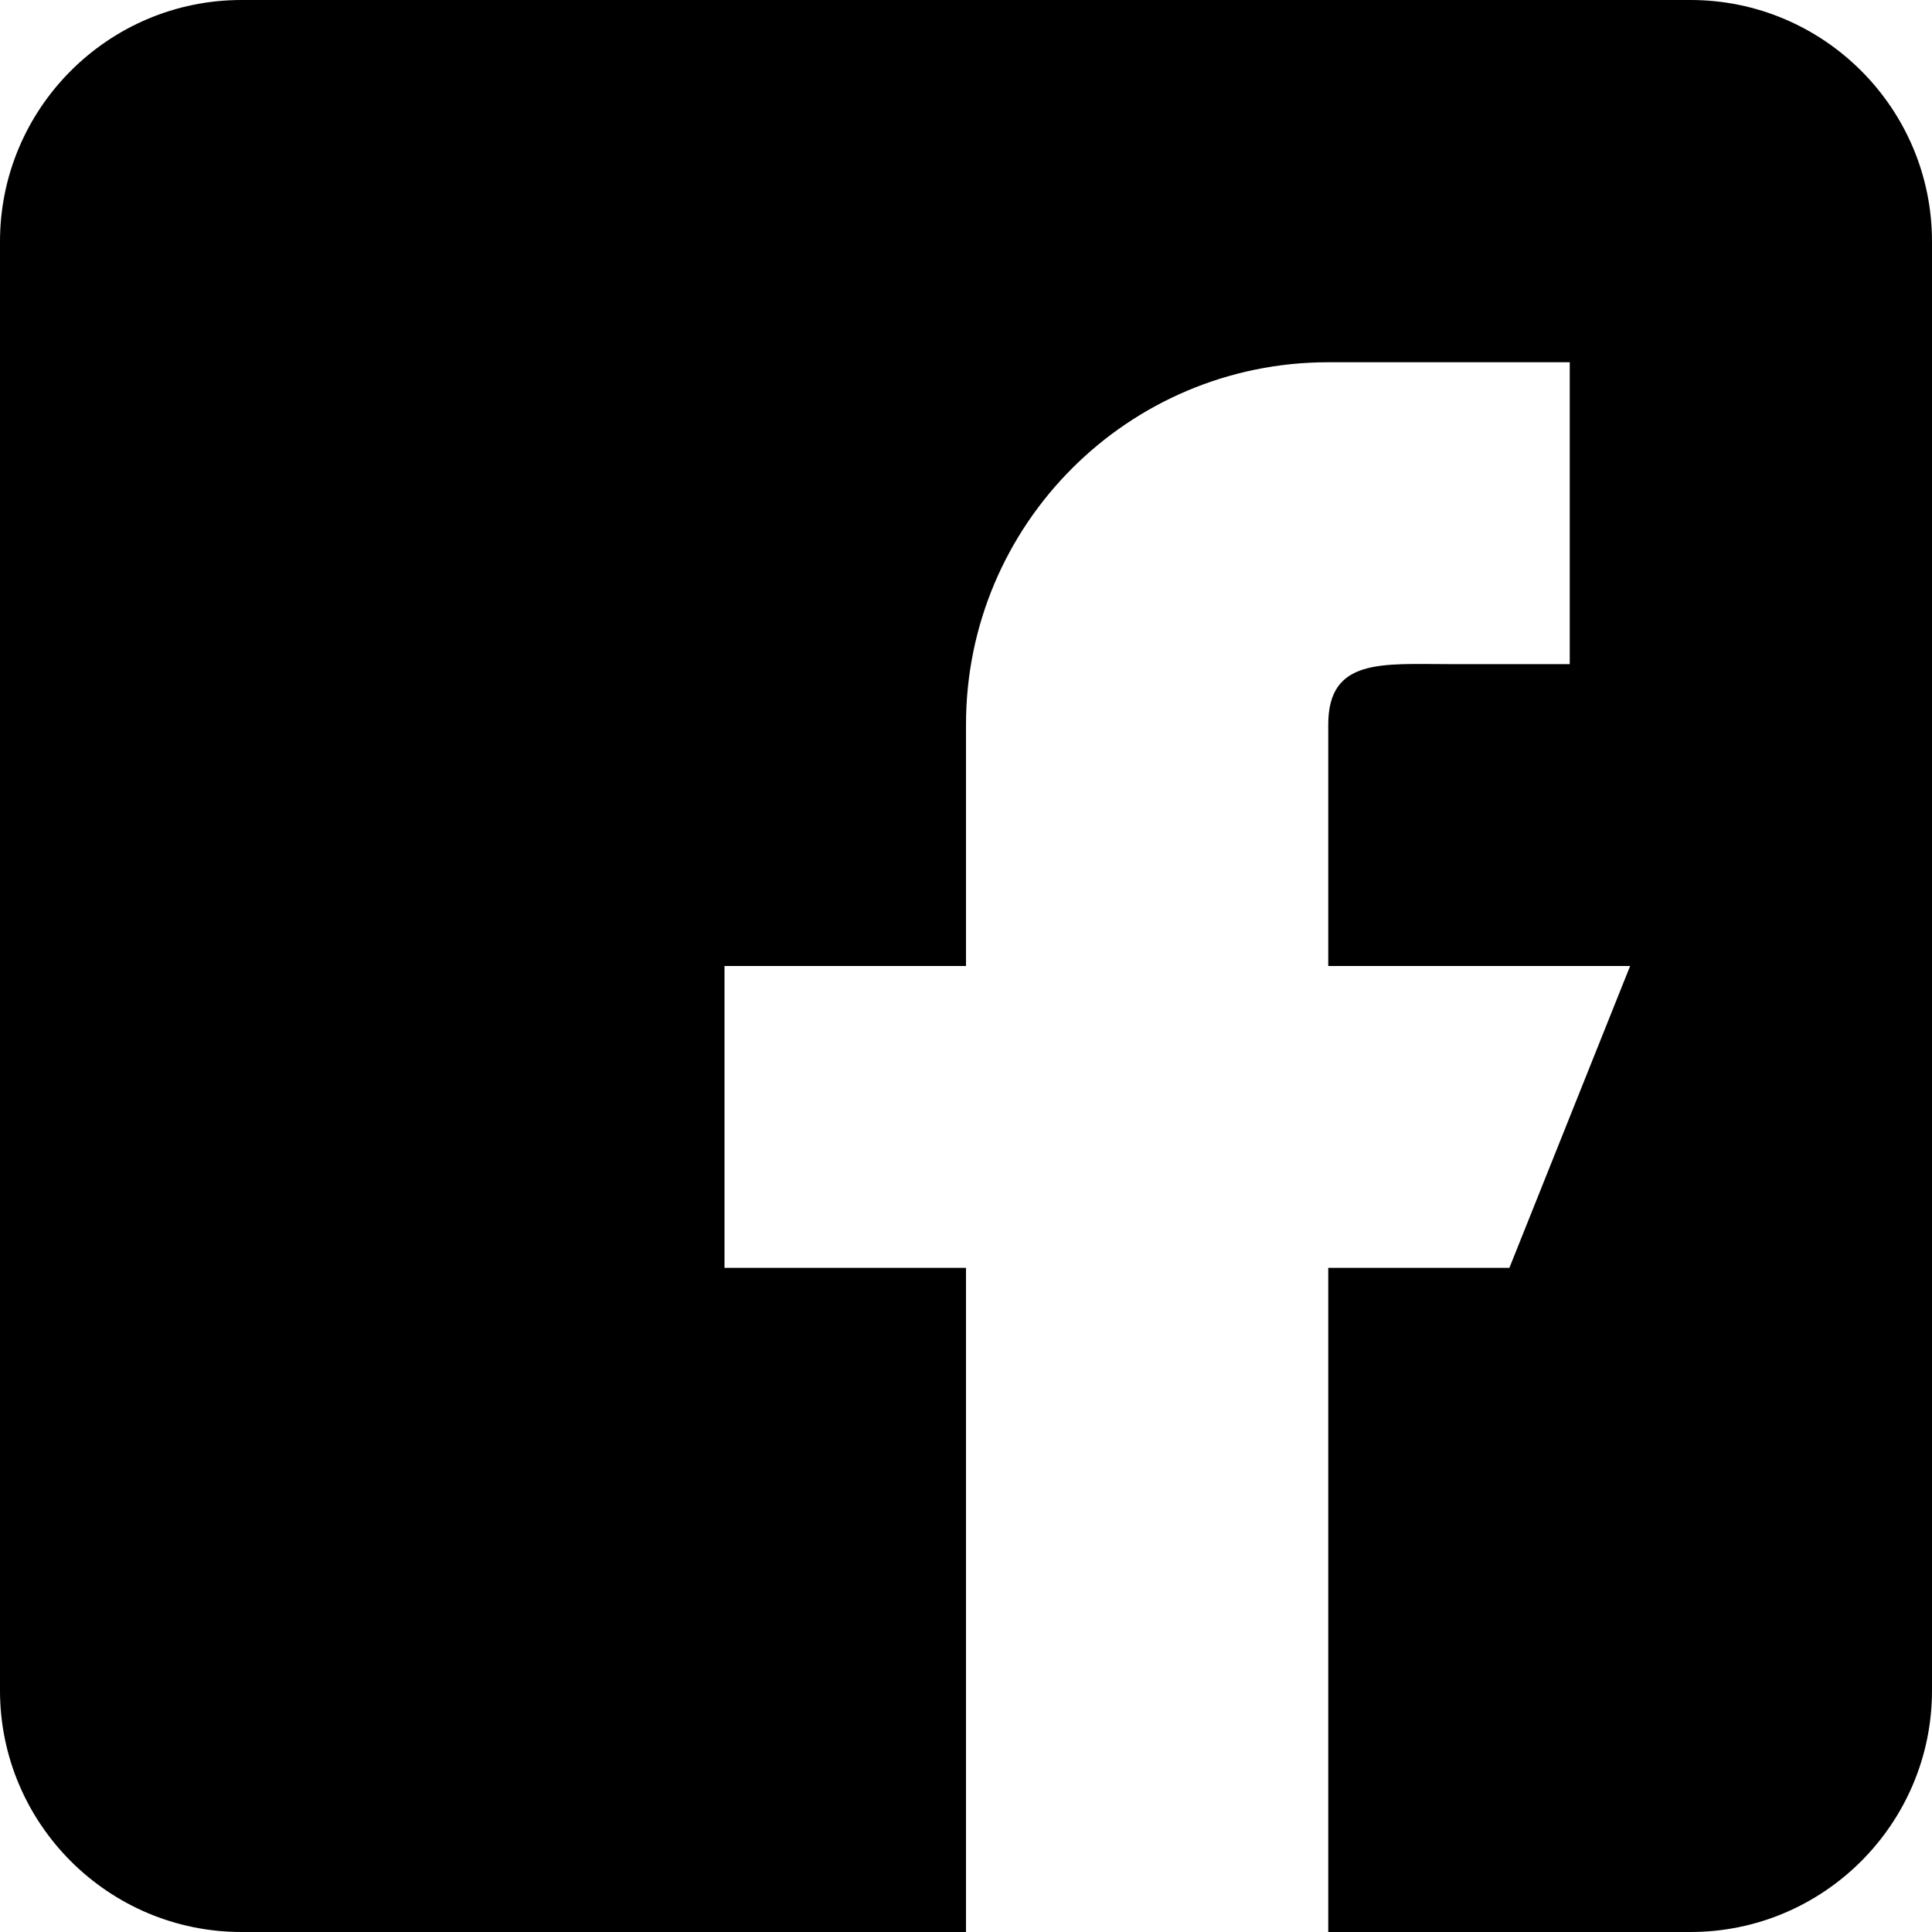
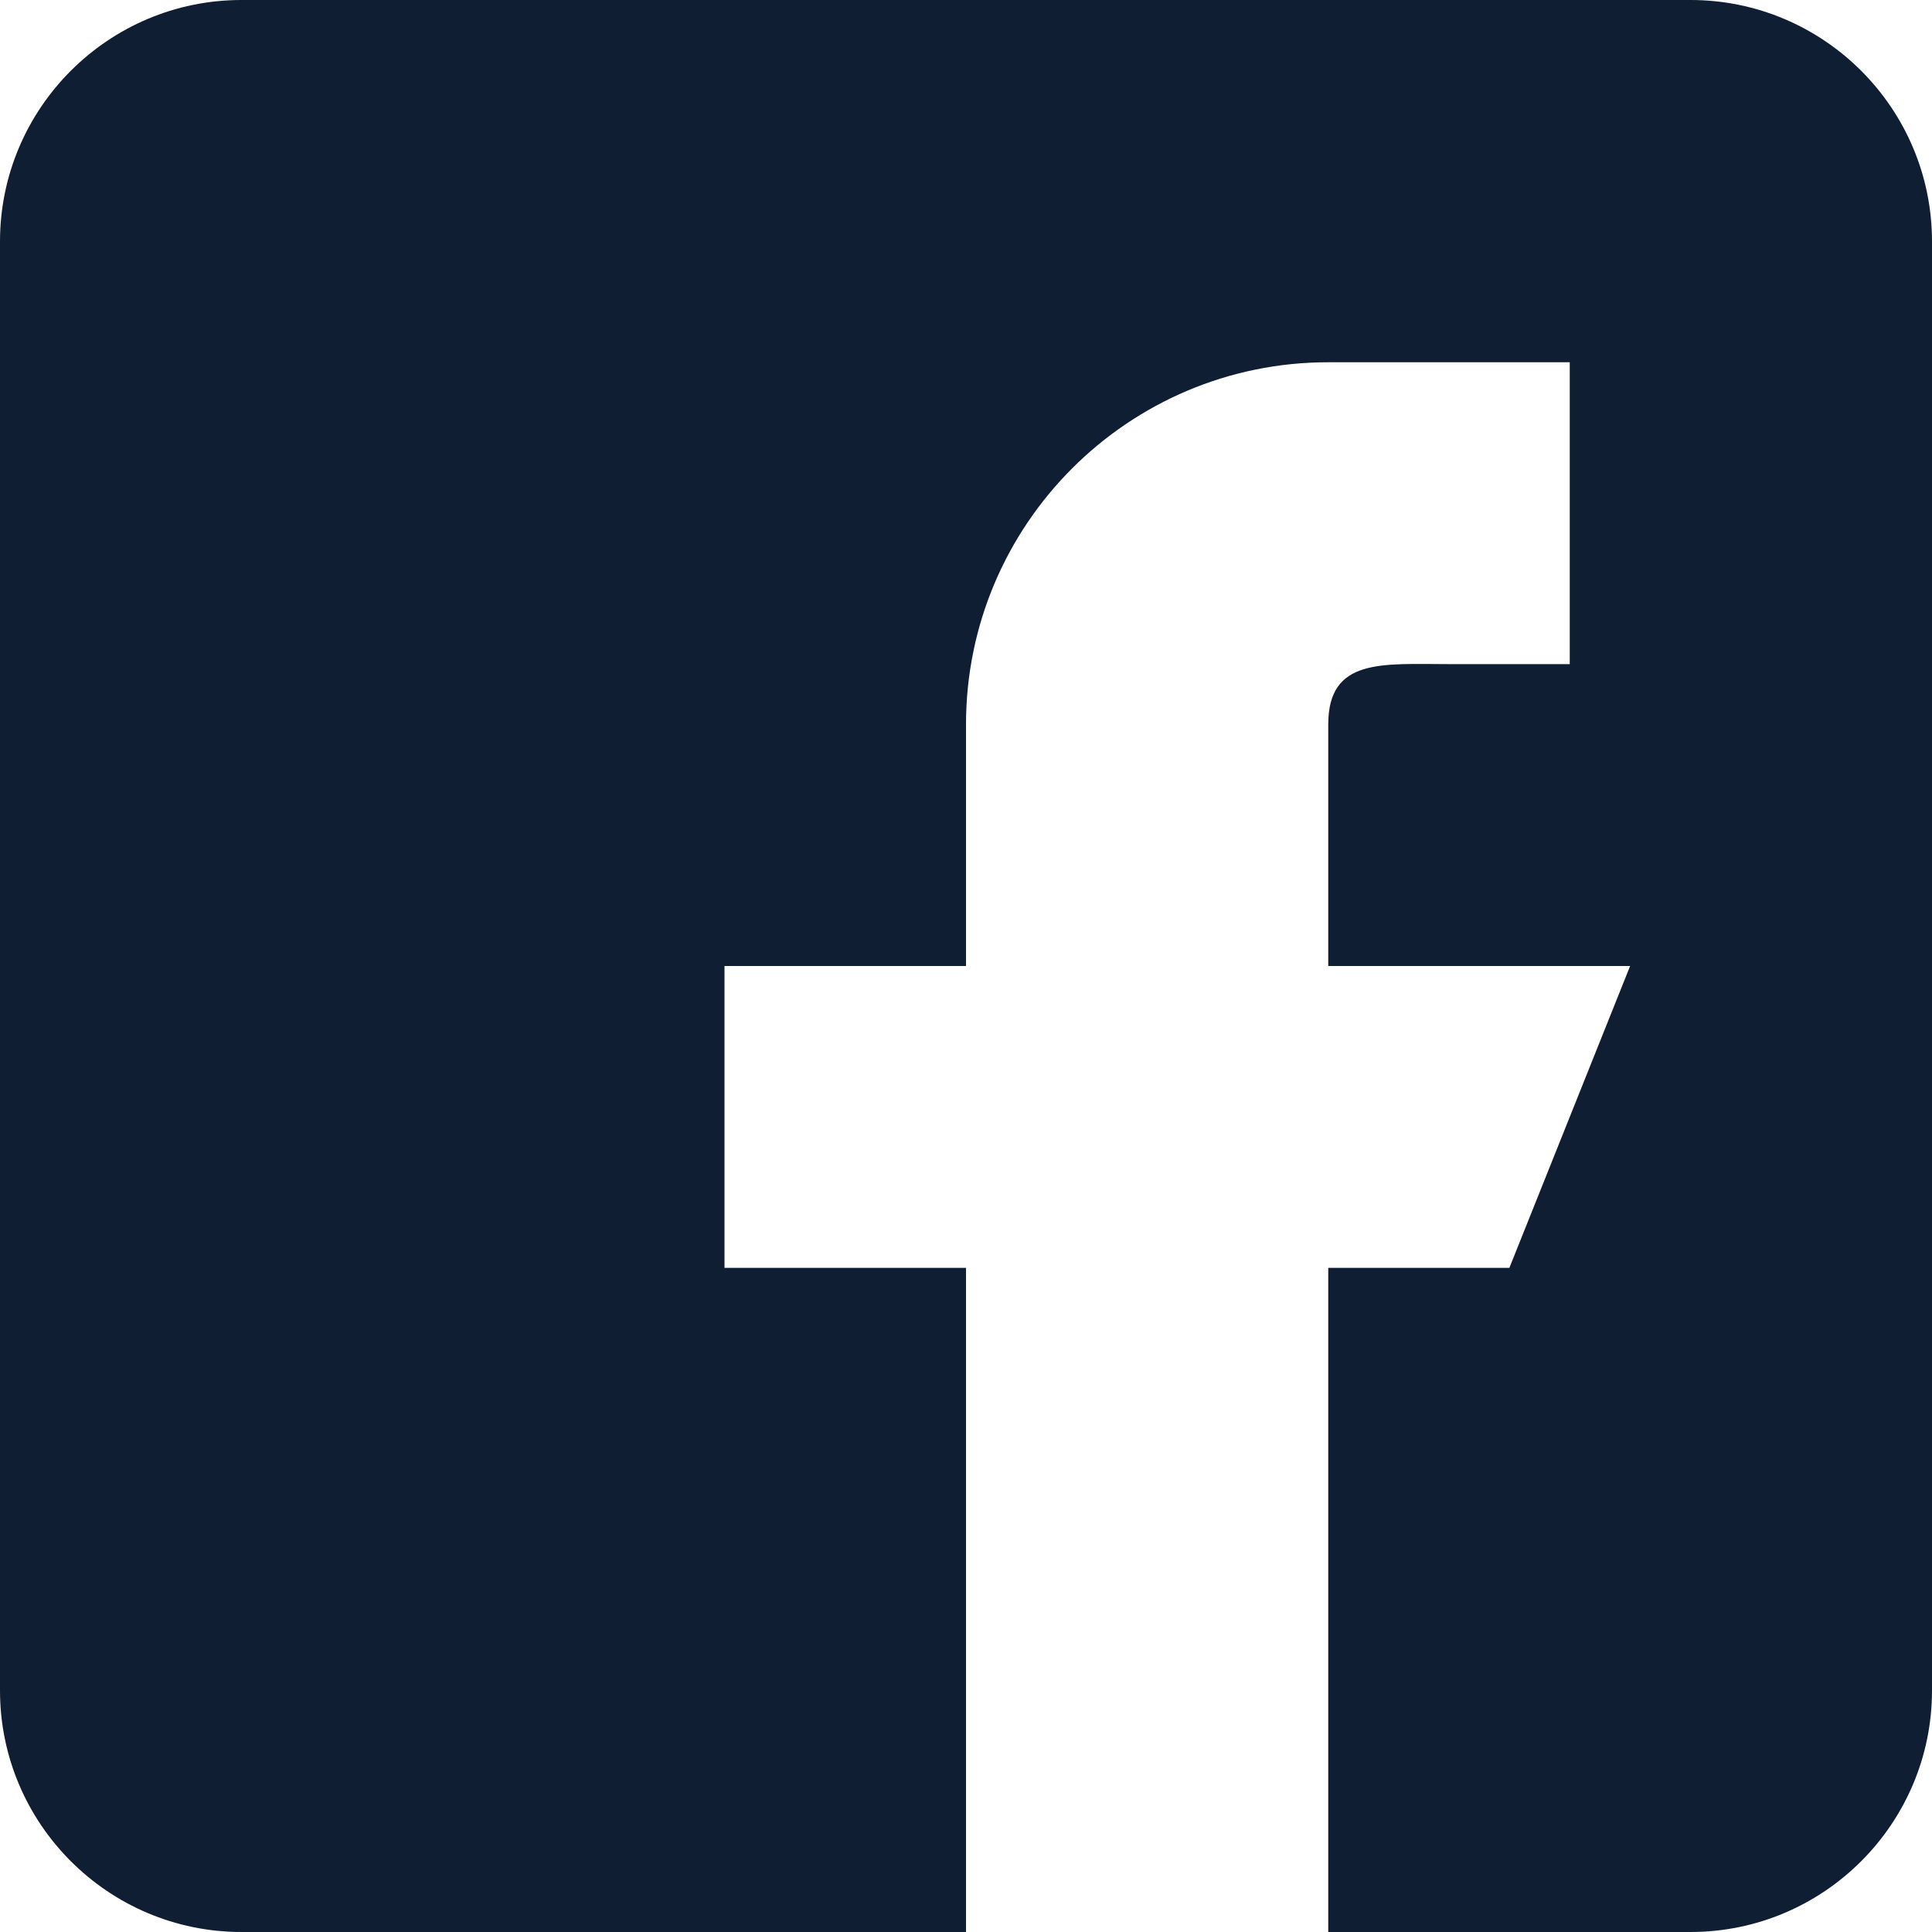
<svg xmlns="http://www.w3.org/2000/svg" version="1.1" id="Capa_1" x="0px" y="0px" viewBox="0 0 512 512" style="enable-background:new 0 0 512 512;" xml:space="preserve">
+   <style type="text/css">
+ 	.st0{fill:#0F1E33;}
+ </style>
  <g>
    <g>
-       <path d="M448,0H64C28.704,0,0,28.704,0,64v384c0,35.296,28.704,64,64,64h192V336h-64v-80h64v-64c0-53.024,42.976-96,96-96h64v80    h-32c-17.664,0-32-1.664-32,16v64h80l-32,80h-48v176h96c35.296,0,64-28.704,64-64V64C512,28.704,483.296,0,448,0z" />
+       <path class="st0" d="M448,0H64C28.7,0,0,28.7,0,64v384c0,35.3,28.7,64,64,64h192V336h-64v-80h64v-64c0-53,43-96,96-96h64v80h-32    c-17.7,0-32-1.7-32,16v64h80l-32,80h-48v176h96c35.3,0,64-28.7,64-64V64C512,28.7,483.3,0,448,0z" />
    </g>
  </g>
-   <g>
- </g>
-   <g>
- </g>
-   <g>
- </g>
-   <g>
- </g>
-   <g>
- </g>
-   <g>
- </g>
-   <g>
- </g>
-   <g>
- </g>
-   <g>
- </g>
-   <g>
- </g>
-   <g>
- </g>
-   <g>
- </g>
-   <g>
- </g>
-   <g>
- </g>
-   <g>
- </g>
</svg>
